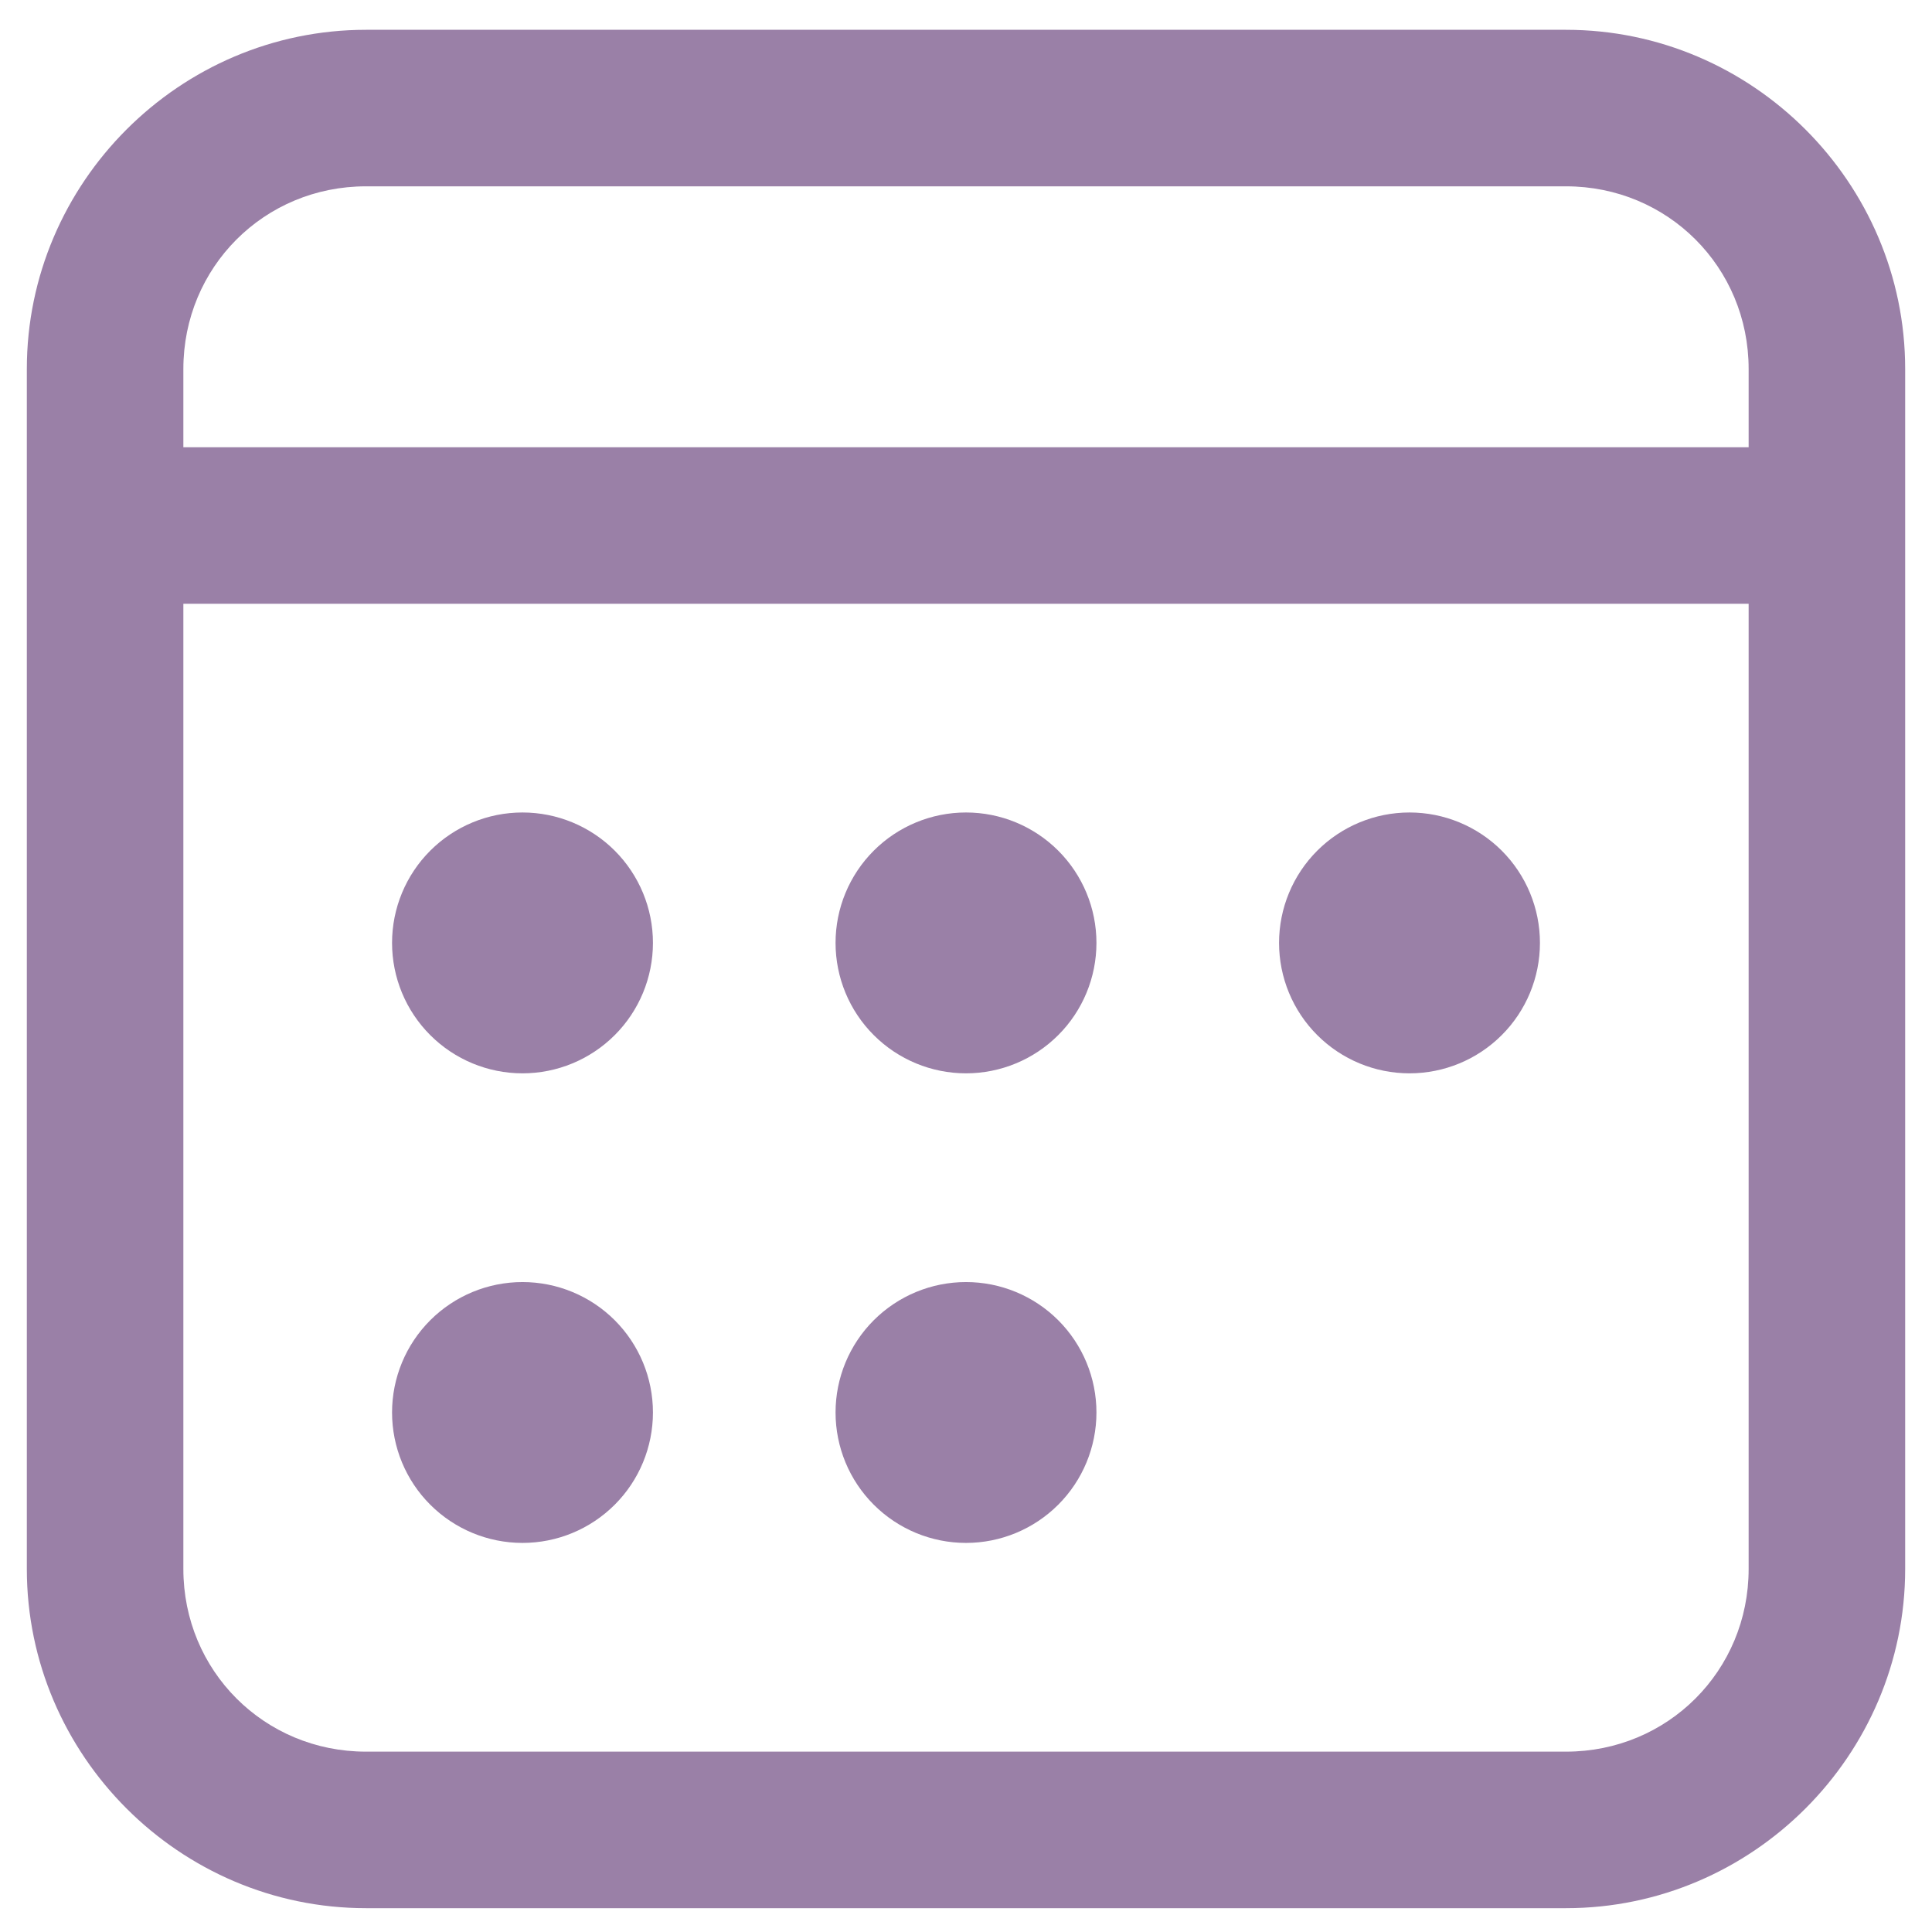
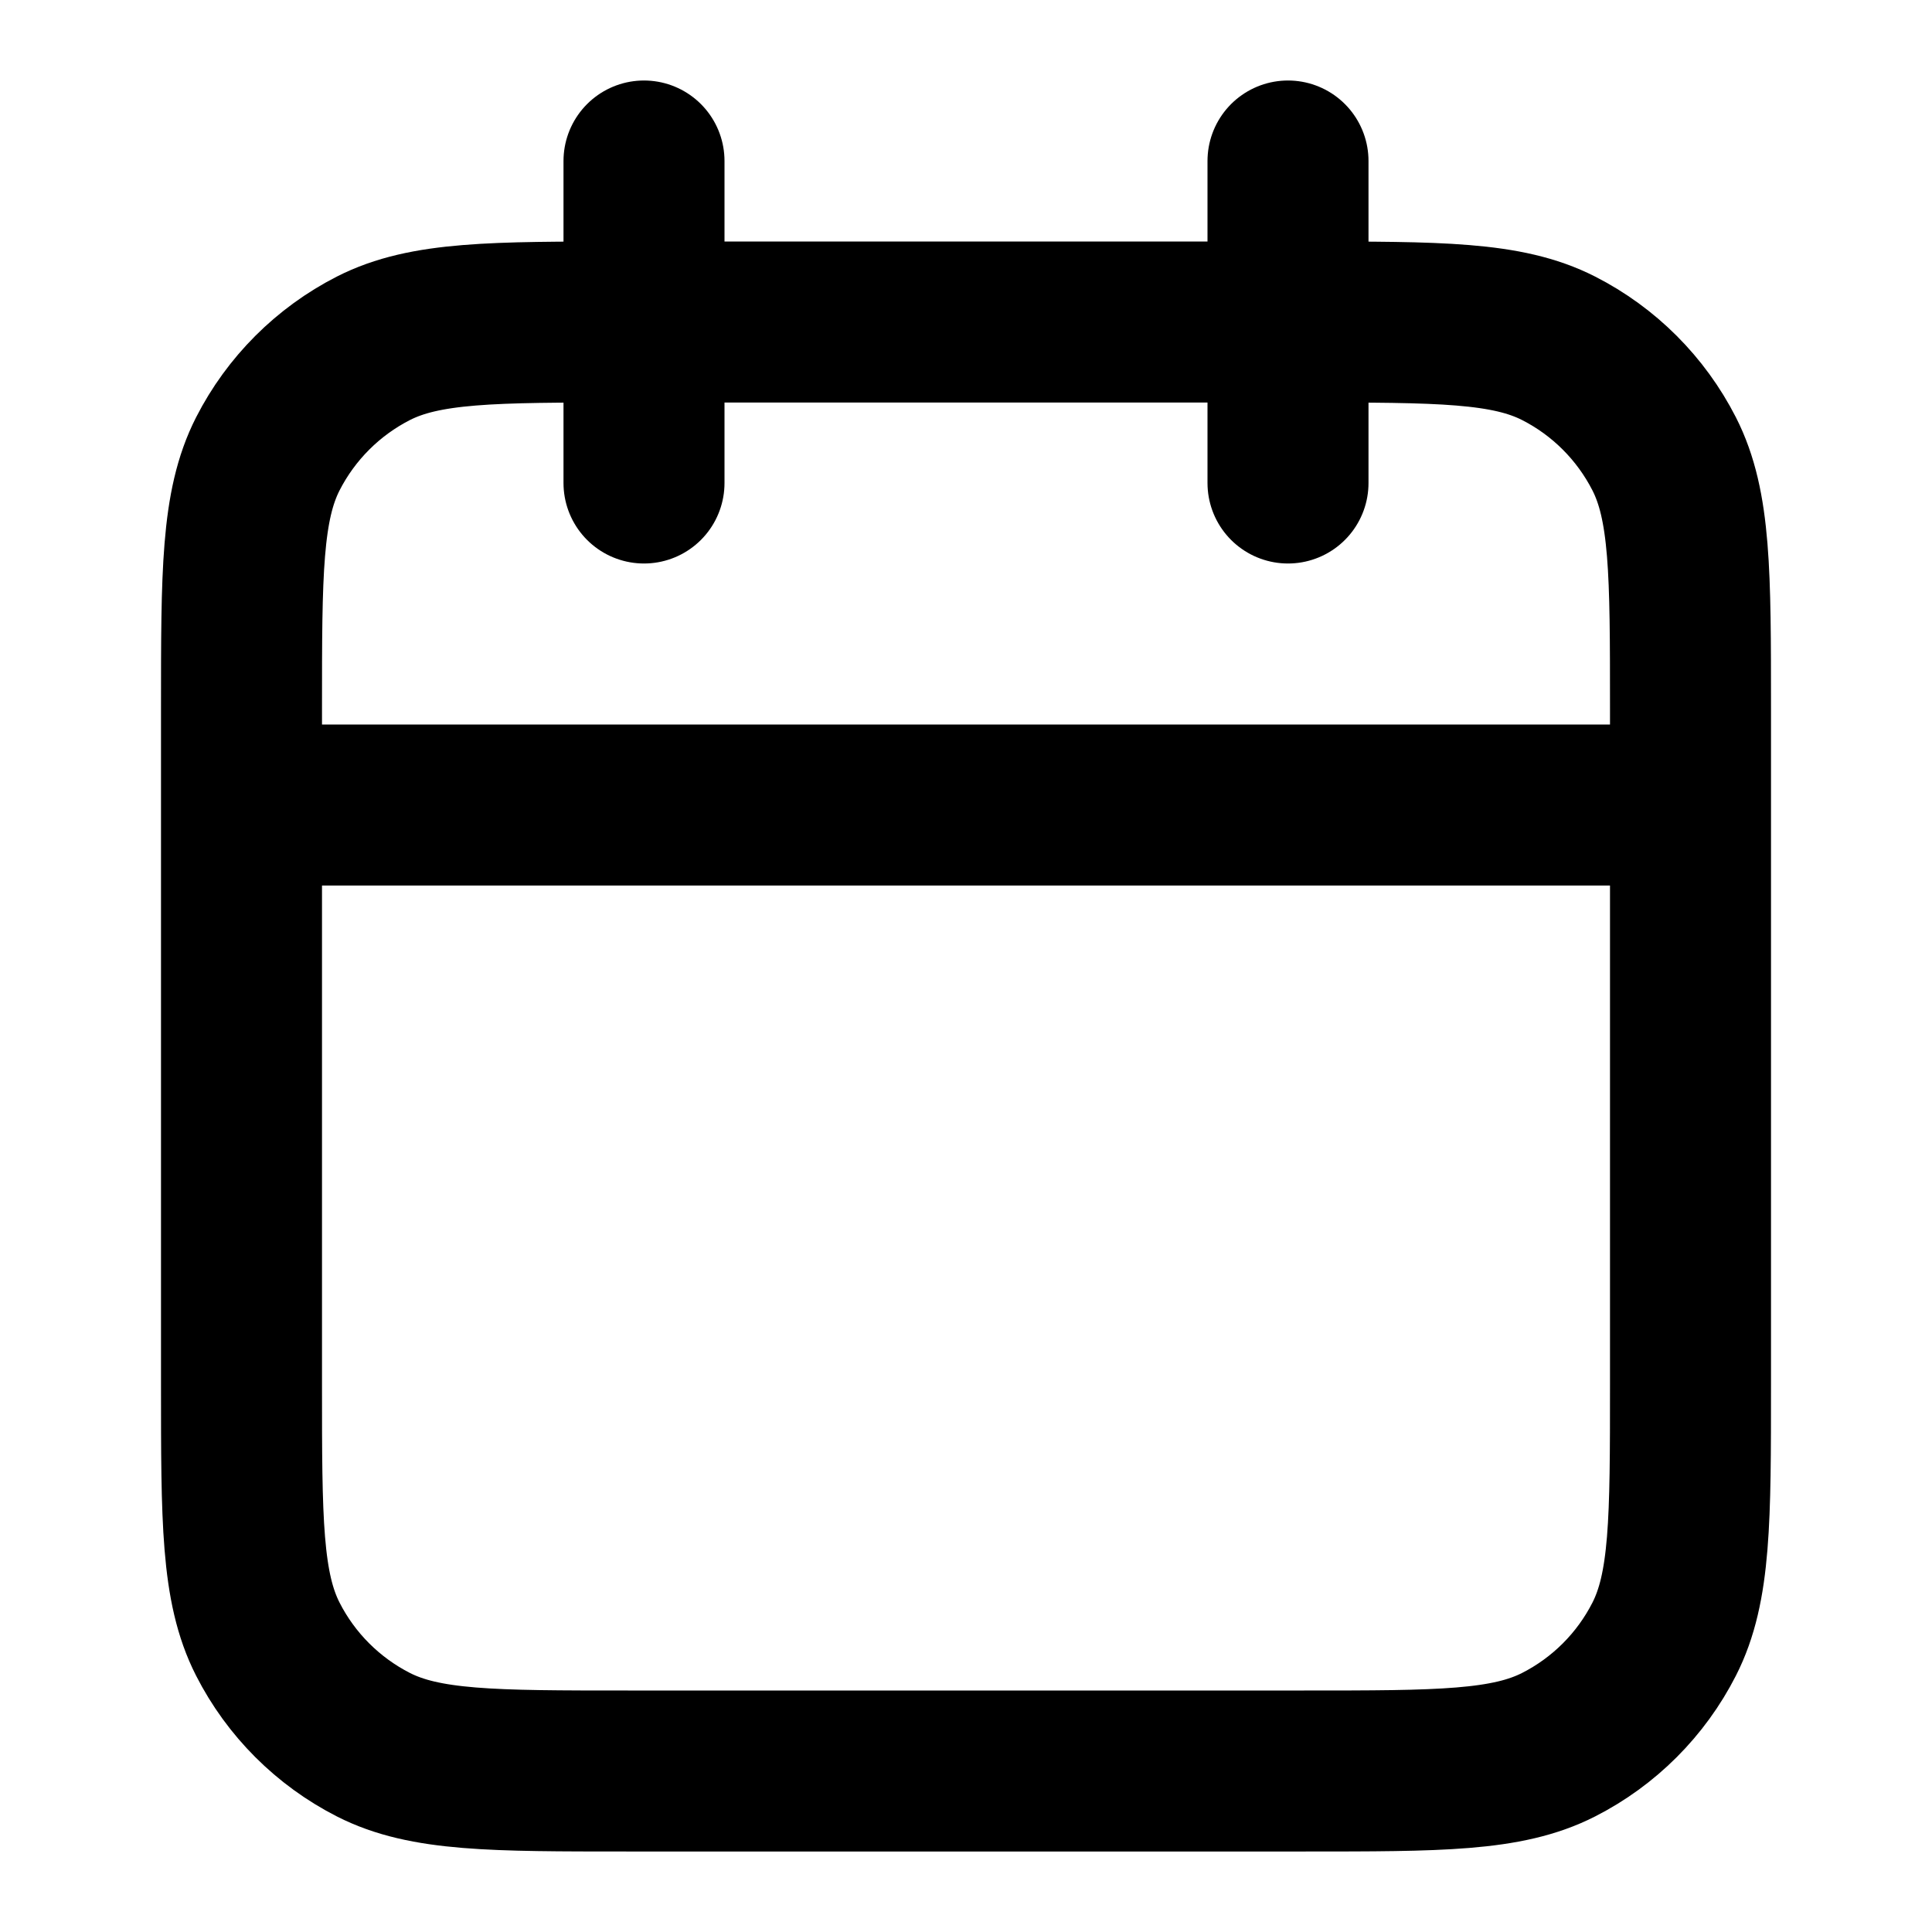
- <svg xmlns="http://www.w3.org/2000/svg" width="54" height="54" viewBox="0 0 54 54" fill="none">
-   <path d="M10.229 0.833C5.02 0.833 0.75 5.104 0.75 10.313V43.854C0.75 49.063 5.02 53.334 10.229 53.334H43.771C48.98 53.334 53.25 49.063 53.25 43.854V10.313C53.25 5.104 48.98 0.833 43.771 0.833H10.229ZM10.229 5.208H43.771C46.615 5.208 48.875 7.469 48.875 10.313V12.5H5.125V10.313C5.125 7.469 7.385 5.208 10.229 5.208ZM5.125 16.875H48.875V43.854C48.875 46.698 46.615 48.959 43.771 48.959H10.229C7.385 48.959 5.125 46.698 5.125 43.854V16.875ZM14.604 22.709C13.637 22.709 12.71 23.093 12.026 23.776C11.342 24.46 10.958 25.387 10.958 26.354C10.958 27.321 11.342 28.249 12.026 28.932C12.71 29.616 13.637 30 14.604 30C15.571 30 16.498 29.616 17.182 28.932C17.866 28.249 18.25 27.321 18.25 26.354C18.25 25.387 17.866 24.46 17.182 23.776C16.498 23.093 15.571 22.709 14.604 22.709ZM27 22.709C26.033 22.709 25.106 23.093 24.422 23.776C23.738 24.46 23.354 25.387 23.354 26.354C23.354 27.321 23.738 28.249 24.422 28.932C25.106 29.616 26.033 30 27 30C27.967 30 28.894 29.616 29.578 28.932C30.262 28.249 30.646 27.321 30.646 26.354C30.646 25.387 30.262 24.46 29.578 23.776C28.894 23.093 27.967 22.709 27 22.709ZM39.396 22.709C38.429 22.709 37.502 23.093 36.818 23.776C36.134 24.46 35.75 25.387 35.75 26.354C35.75 27.321 36.134 28.249 36.818 28.932C37.502 29.616 38.429 30 39.396 30C40.363 30 41.29 29.616 41.974 28.932C42.658 28.249 43.042 27.321 43.042 26.354C43.042 25.387 42.658 24.46 41.974 23.776C41.29 23.093 40.363 22.709 39.396 22.709ZM14.604 35.834C13.637 35.834 12.71 36.218 12.026 36.901C11.342 37.585 10.958 38.512 10.958 39.479C10.958 40.446 11.342 41.374 12.026 42.057C12.71 42.741 13.637 43.125 14.604 43.125C15.571 43.125 16.498 42.741 17.182 42.057C17.866 41.374 18.25 40.446 18.25 39.479C18.25 38.512 17.866 37.585 17.182 36.901C16.498 36.218 15.571 35.834 14.604 35.834ZM27 35.834C26.033 35.834 25.106 36.218 24.422 36.901C23.738 37.585 23.354 38.512 23.354 39.479C23.354 40.446 23.738 41.374 24.422 42.057C25.106 42.741 26.033 43.125 27 43.125C27.967 43.125 28.894 42.741 29.578 42.057C30.262 41.374 30.646 40.446 30.646 39.479C30.646 38.512 30.262 37.585 29.578 36.901C28.894 36.218 27.967 35.834 27 35.834Z" fill="#9A80A7" />
+ <svg xmlns="http://www.w3.org/2000/svg" width="24" height="24" viewBox="0 0 24 24" fill="none">
+   <path d="M8 2V6M16 2V6M3 10H21M7.8 22H16.2C17.88 22 18.72 22 19.362 21.673C19.927 21.385 20.385 20.927 20.673 20.362C21 19.72 21 18.88 21 17.2V8.8C21 7.12 21 6.28 20.673 5.638C20.385 5.074 19.927 4.615 19.362 4.327C18.72 4 17.88 4 16.2 4H7.8C6.12 4 5.28 4 4.638 4.327C4.074 4.615 3.615 5.074 3.327 5.638C3 6.28 3 7.12 3 8.8V17.2C3 18.88 3 19.72 3.327 20.362C3.615 20.927 4.074 21.385 4.638 21.673C5.28 22 6.12 22 7.8 22Z" stroke="black" stroke-width="2" stroke-linecap="round" stroke-linejoin="round" />
</svg>
